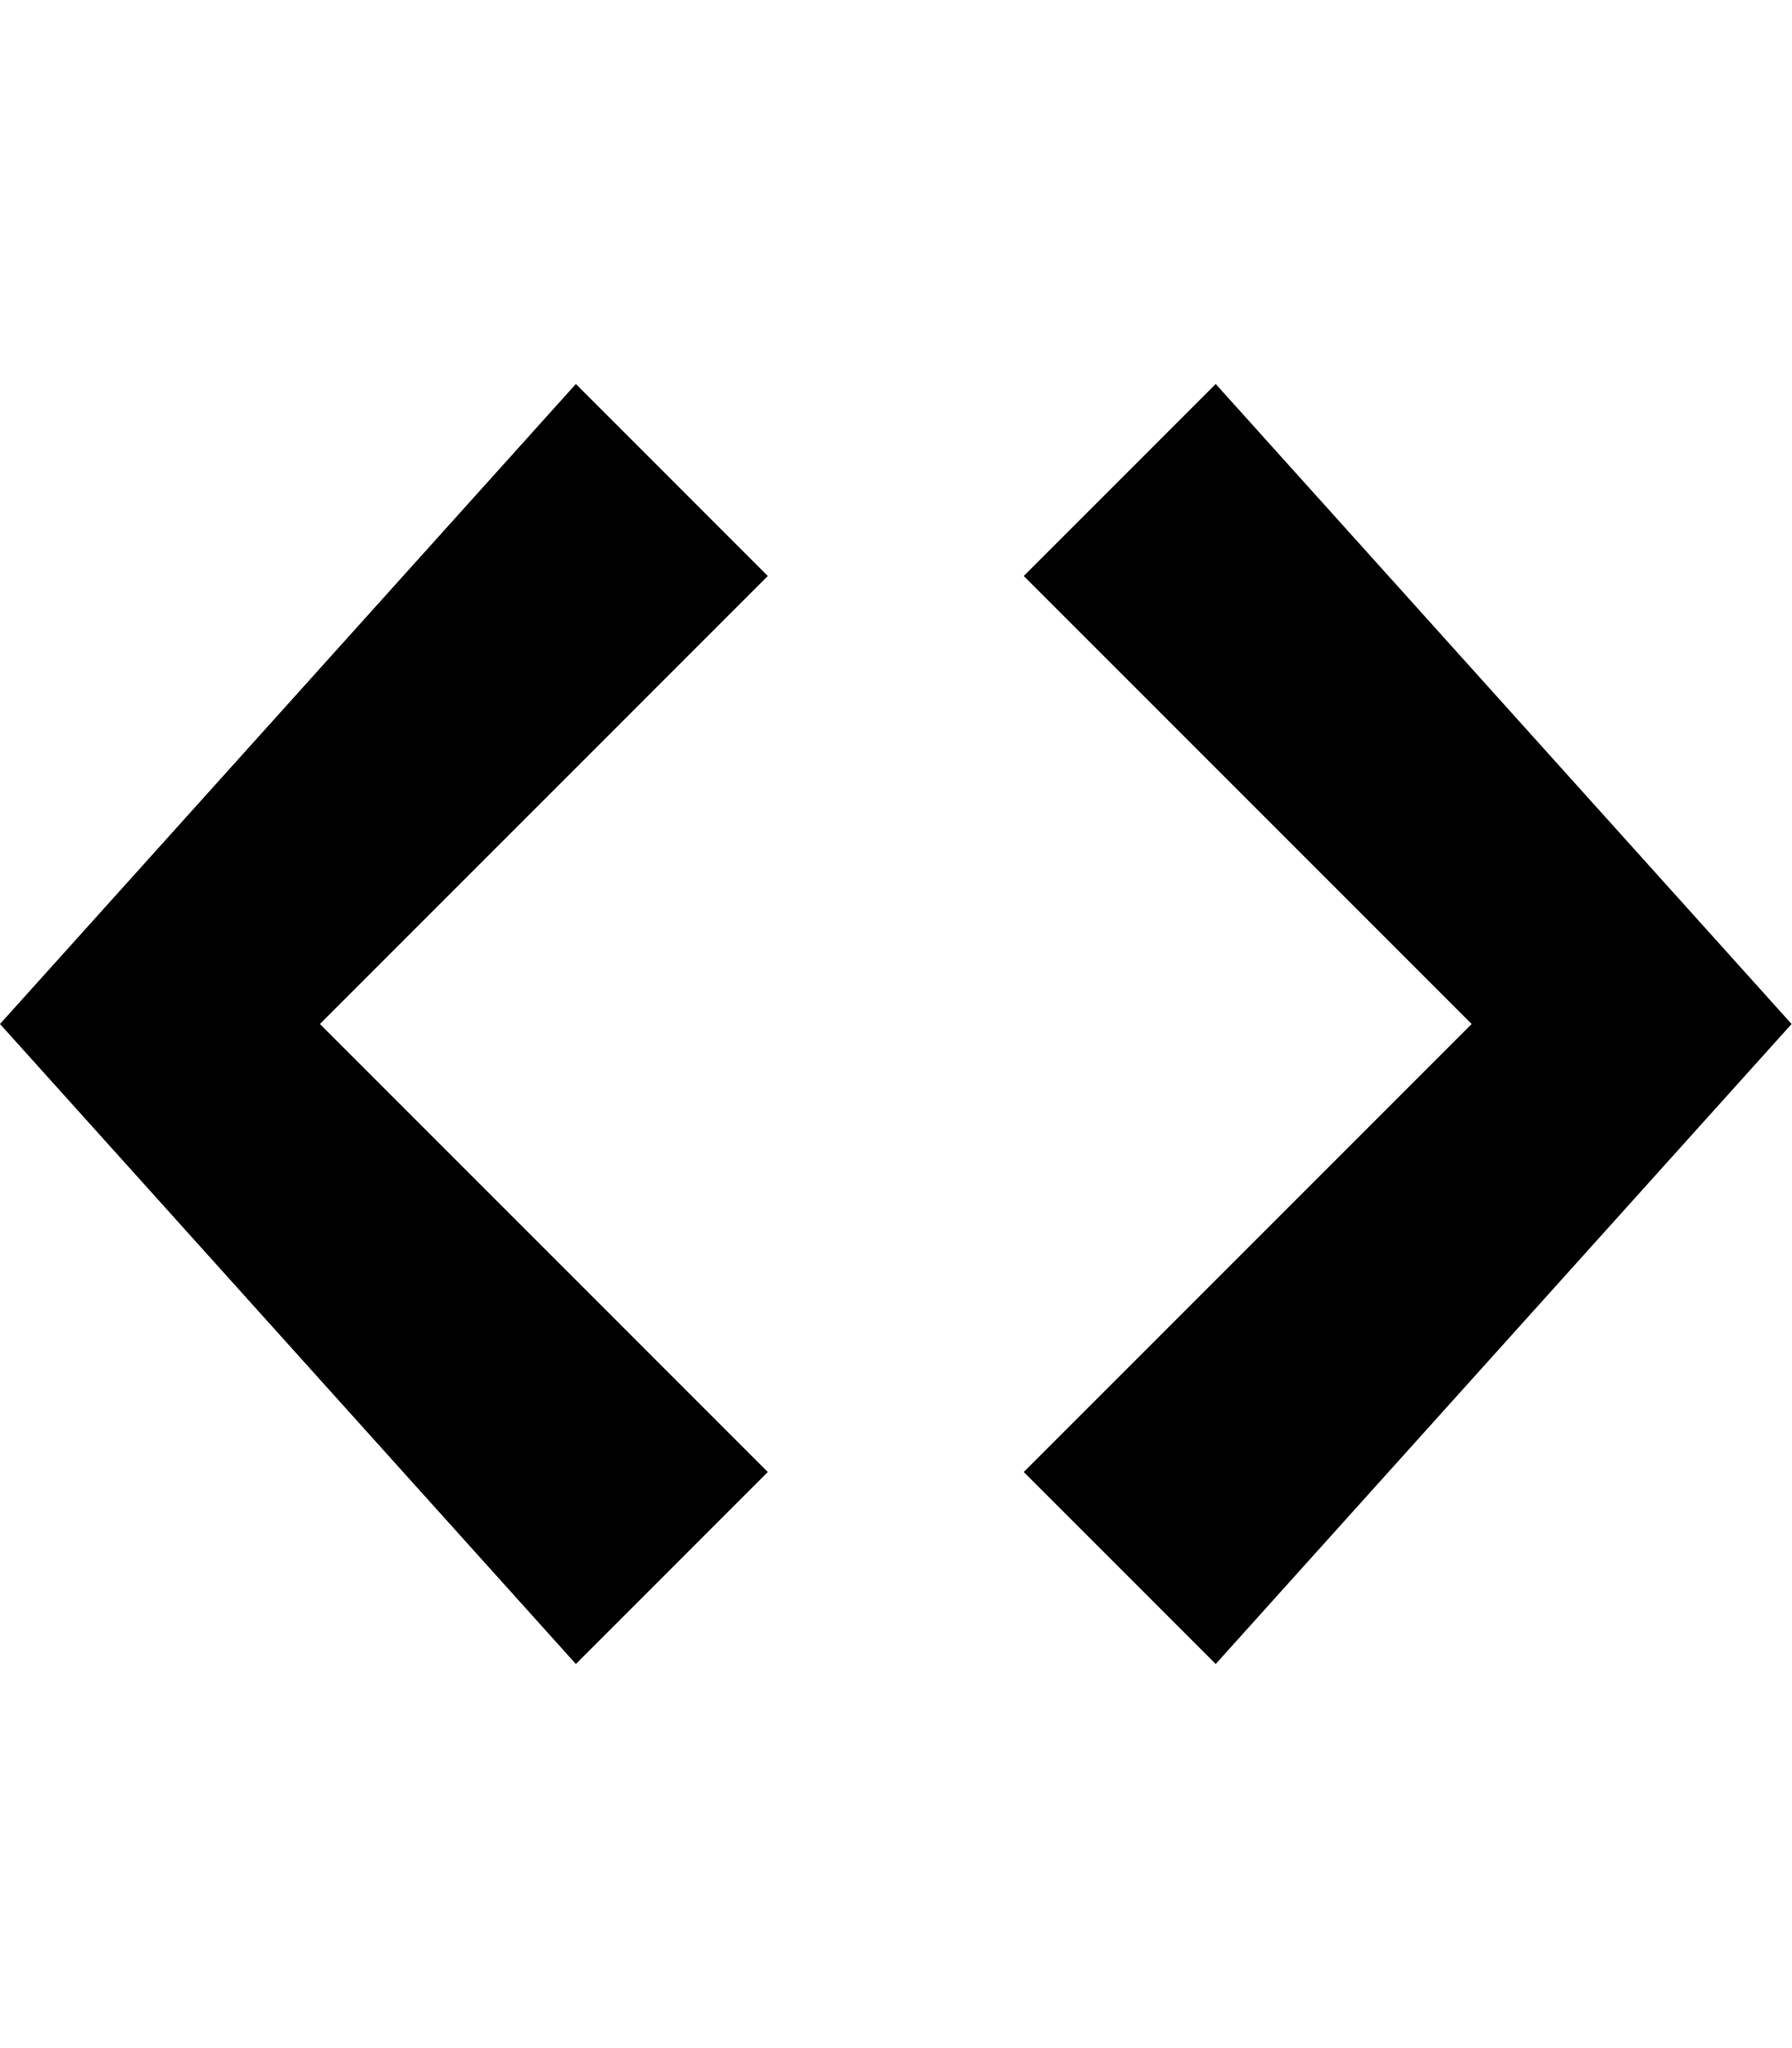
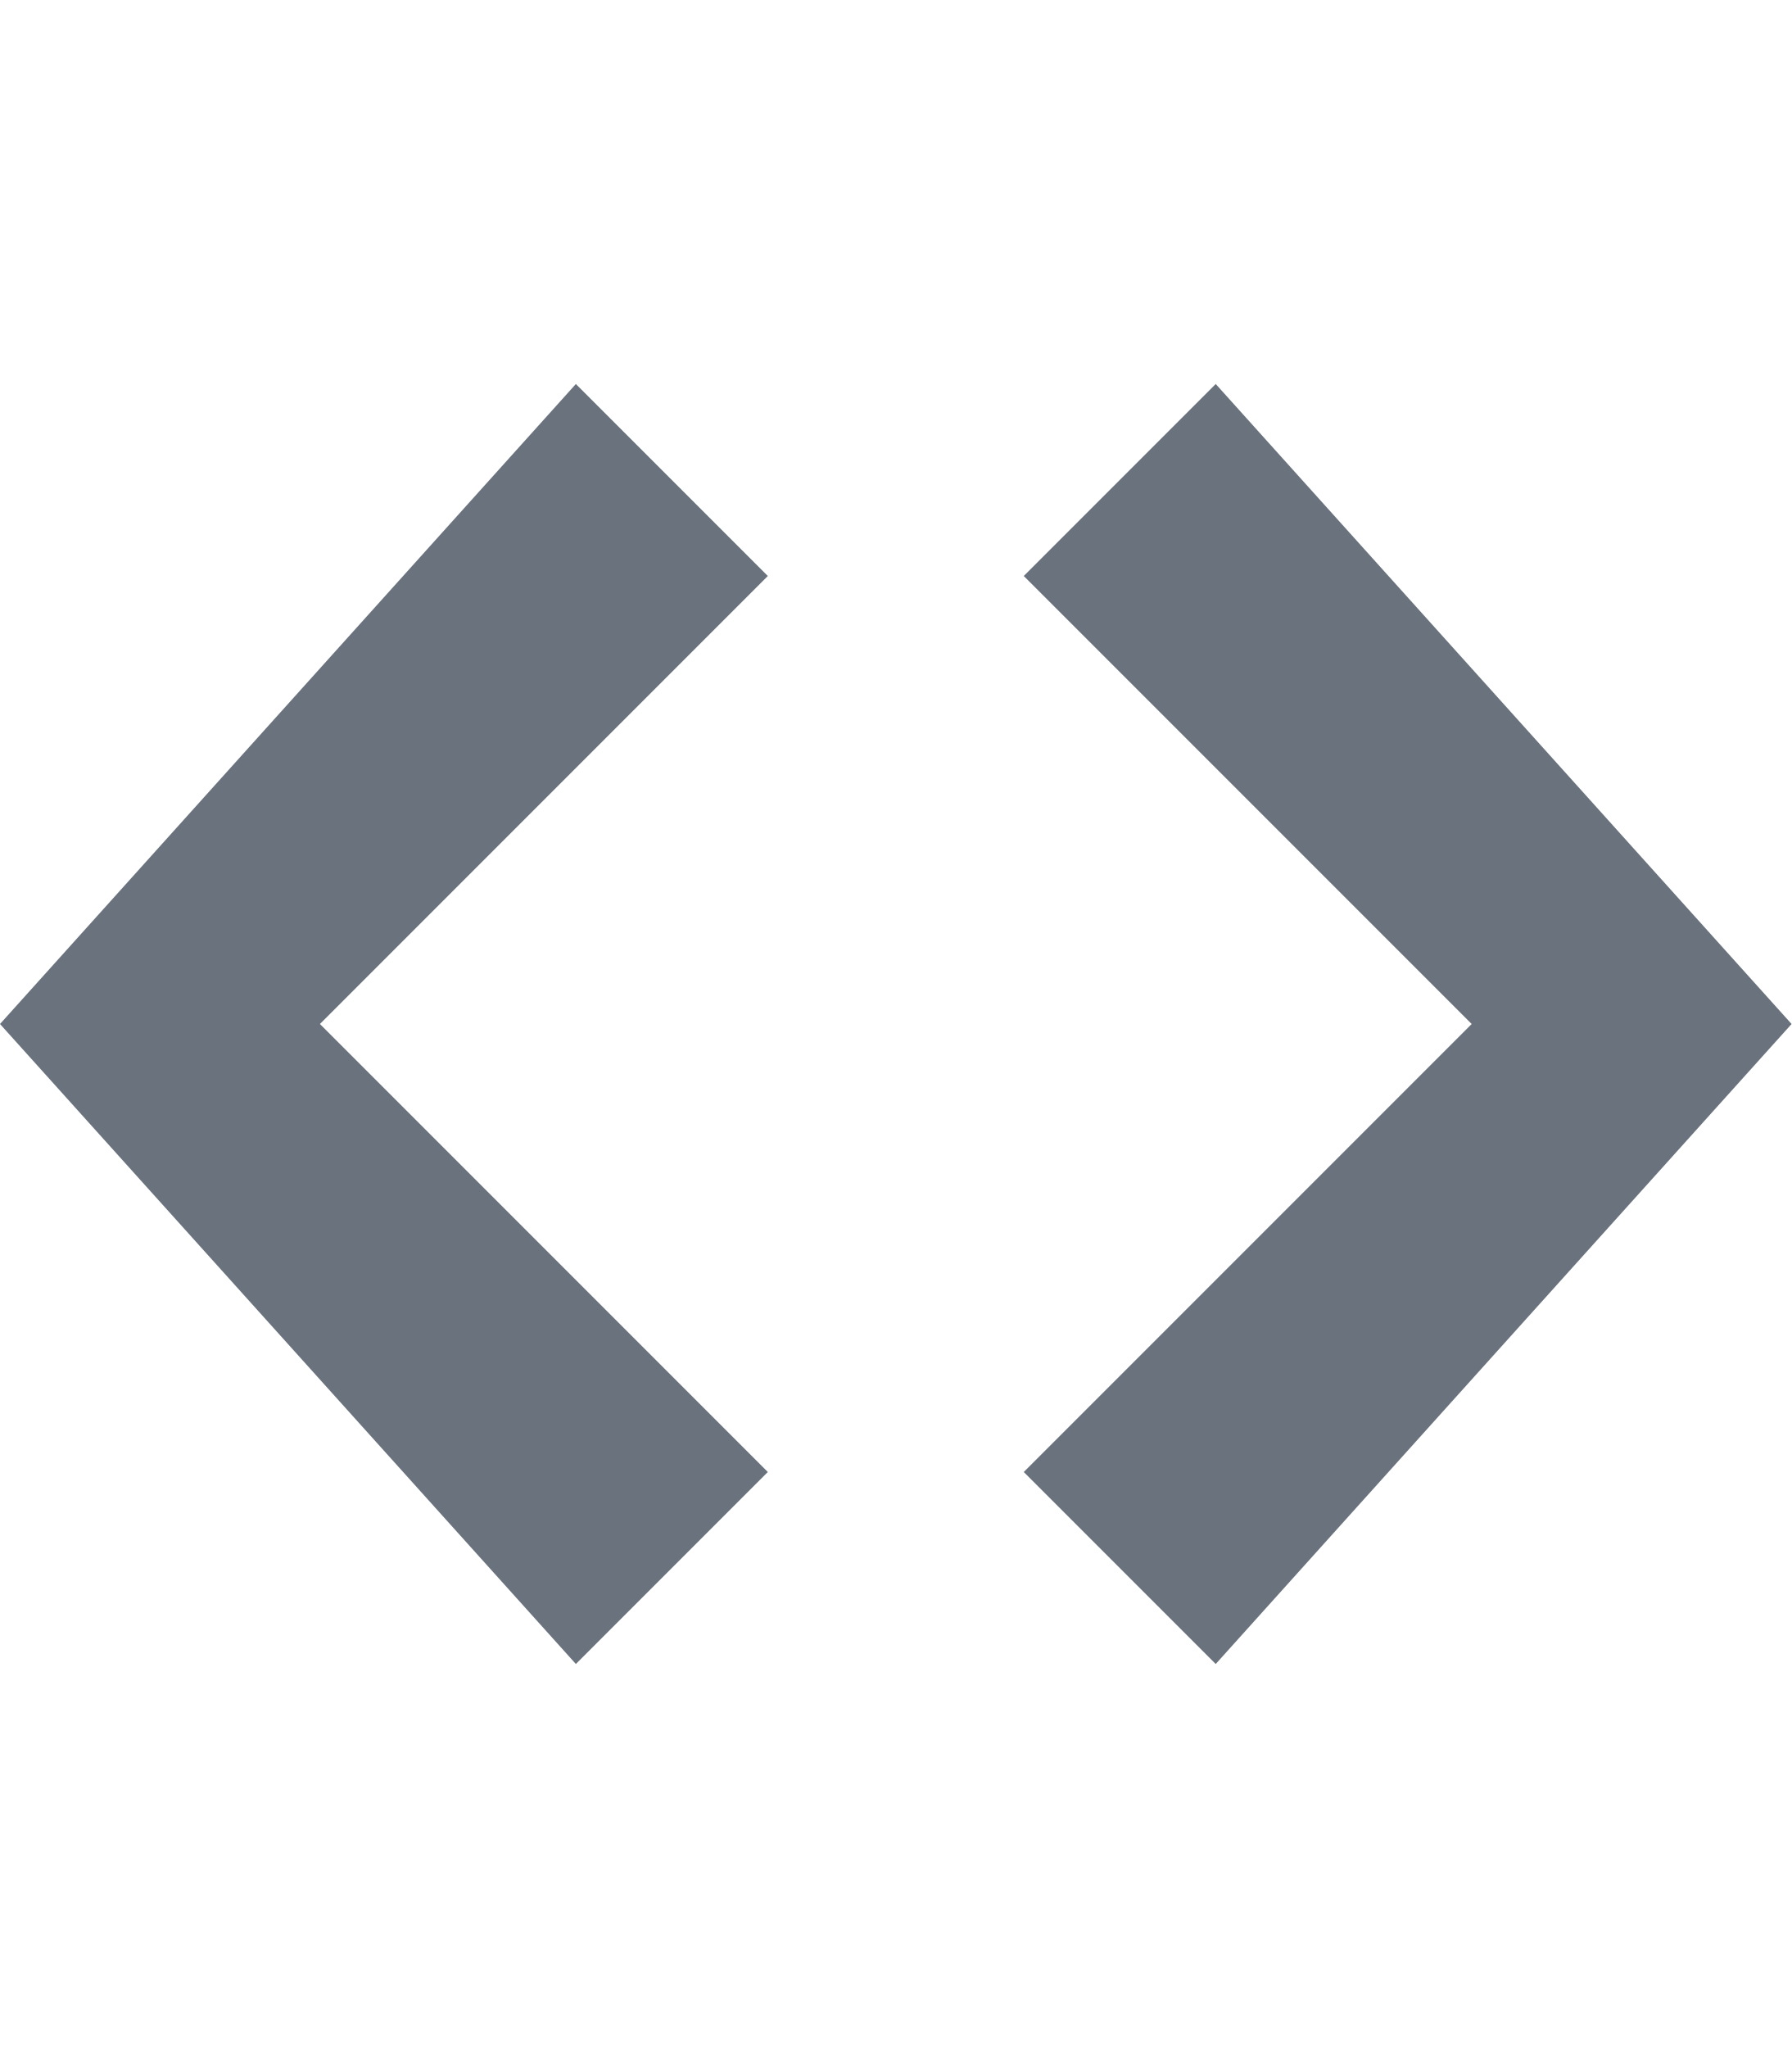
<svg xmlns="http://www.w3.org/2000/svg" width="14" height="16" viewBox="0 0 14 16">
-   <path fill-rule="evenodd" d="M9.5 3L8 4.5 11.5 8 8 11.5 9.5 13 14 8 9.5 3zm-5 0L0 8l4.5 5L6 11.5 2.5 8 6 4.5 4.5 3z" />
+   <path fill="#6a737d" fill-rule="evenodd" d="M9.5 3L8 4.5 11.5 8 8 11.5 9.5 13 14 8 9.5 3zm-5 0L0 8l4.5 5L6 11.5 2.5 8 6 4.5 4.5 3z" />
</svg>
